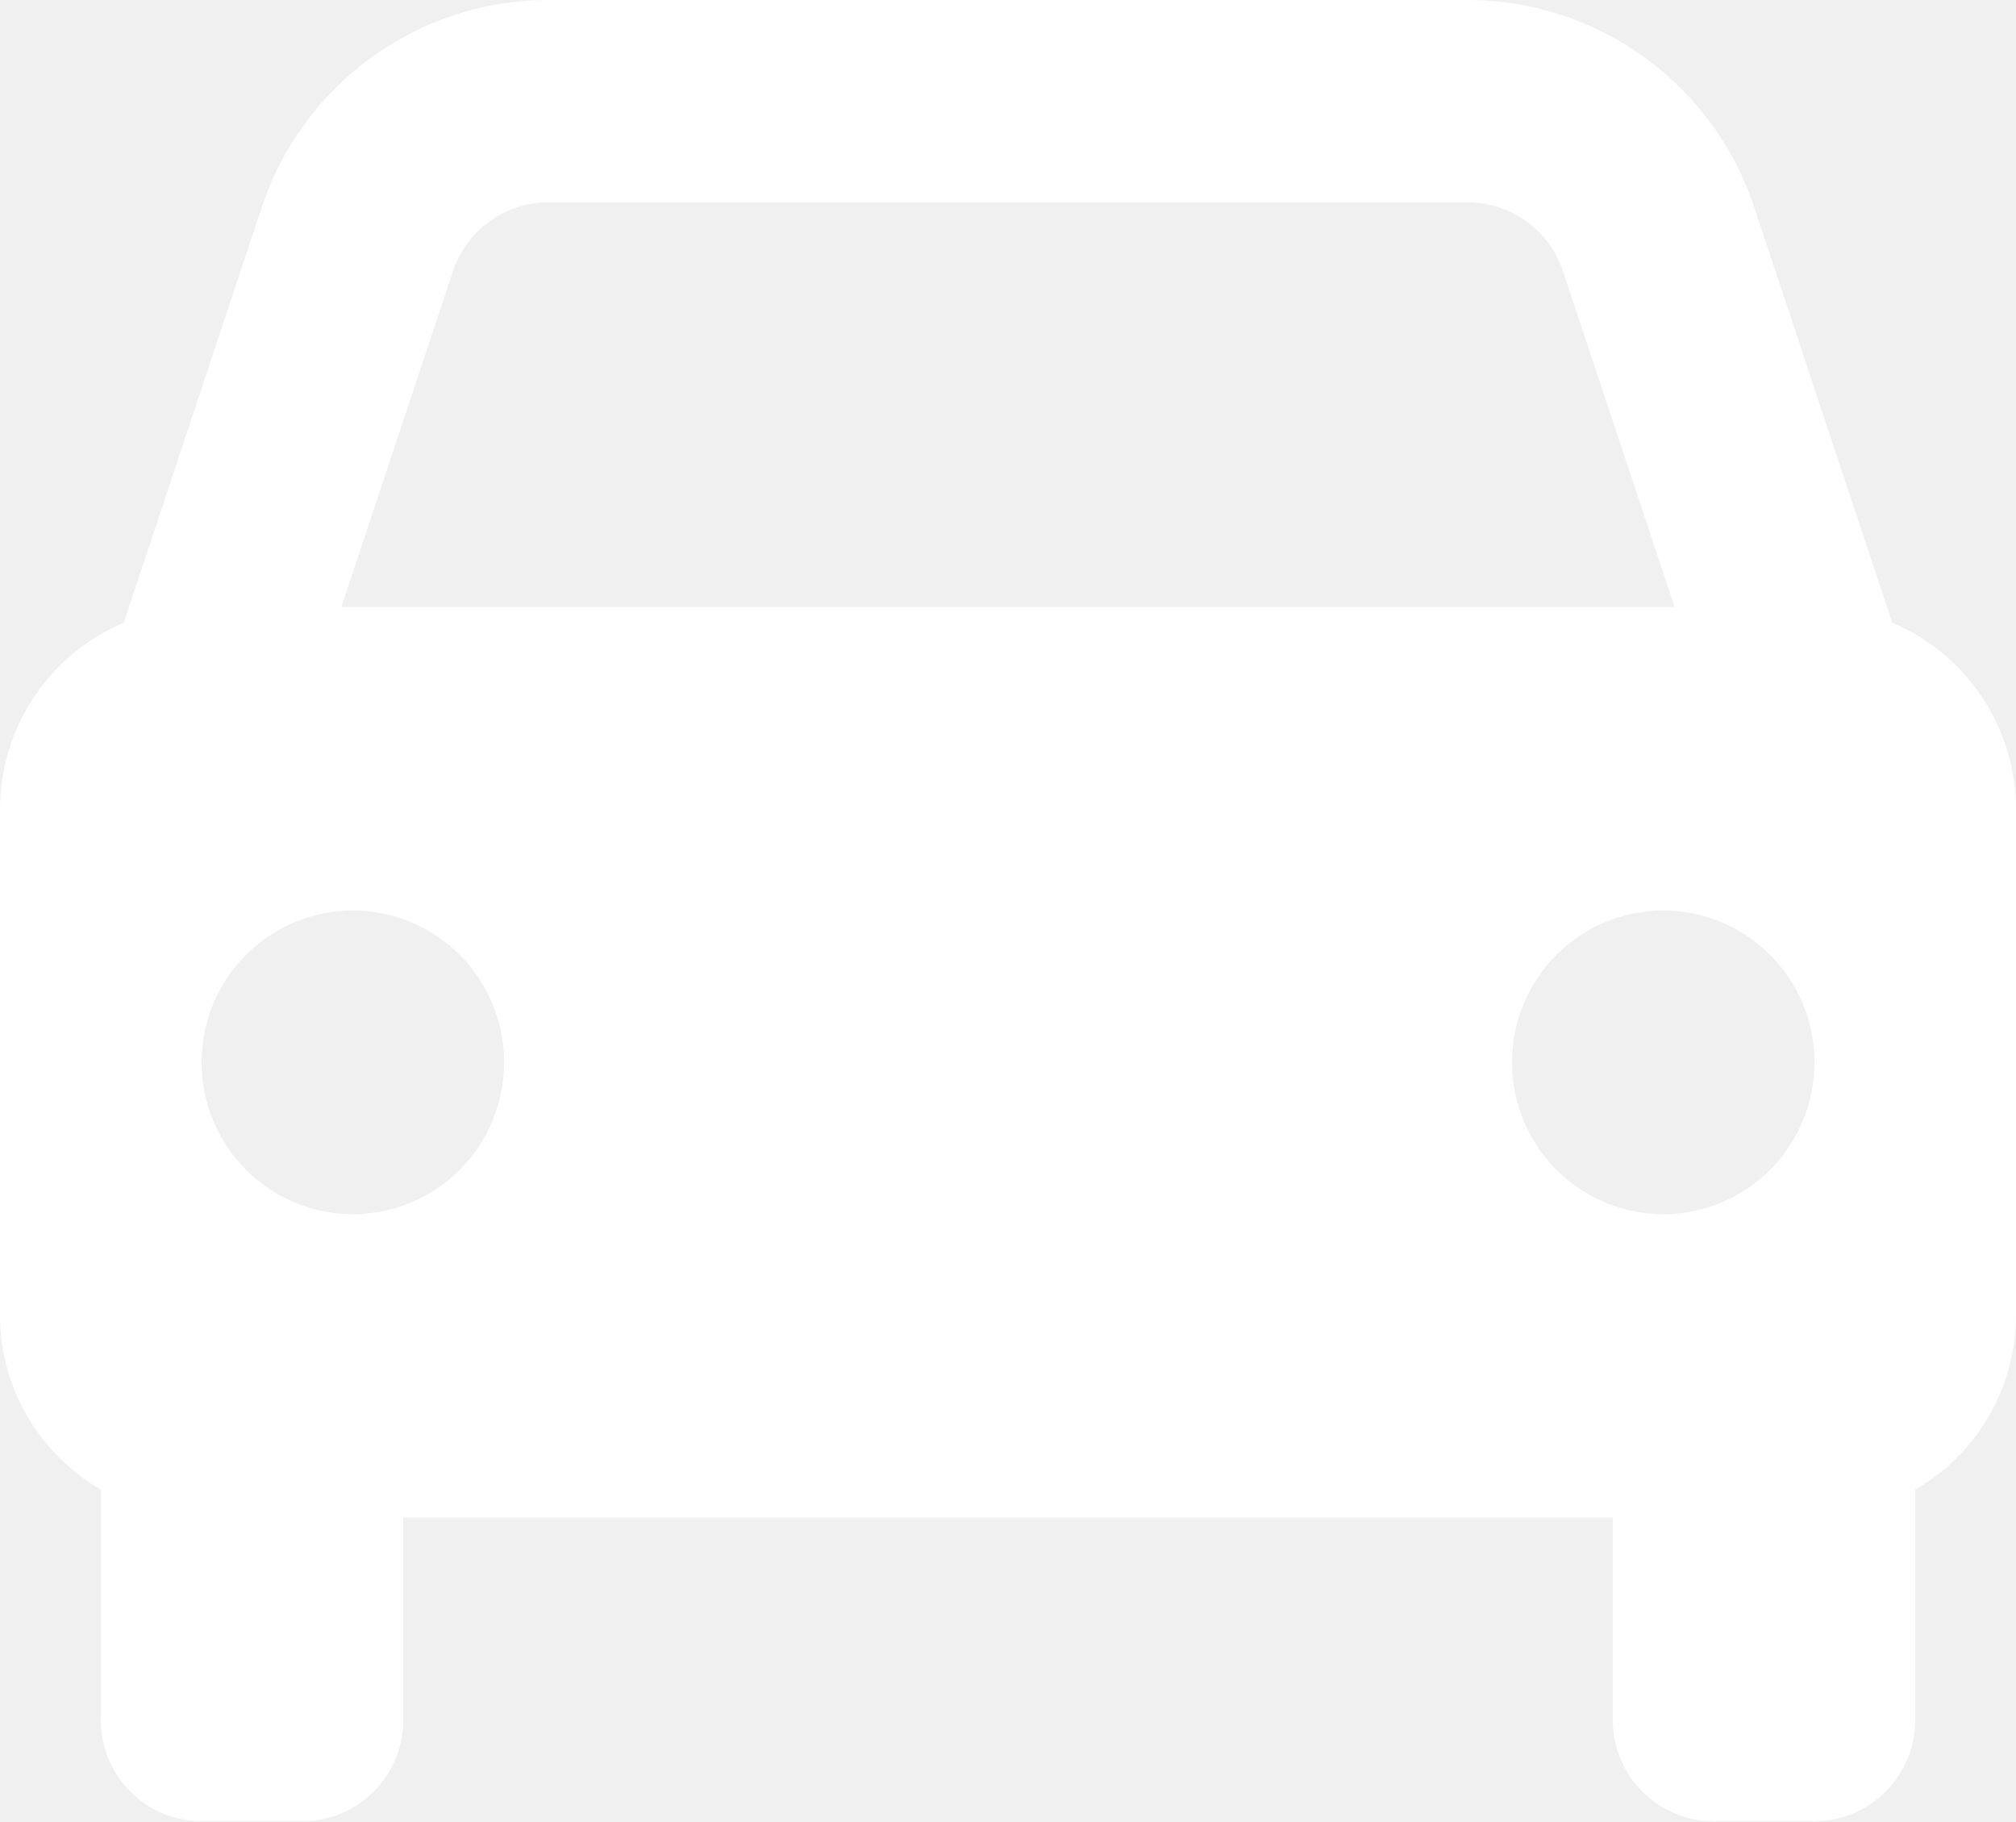
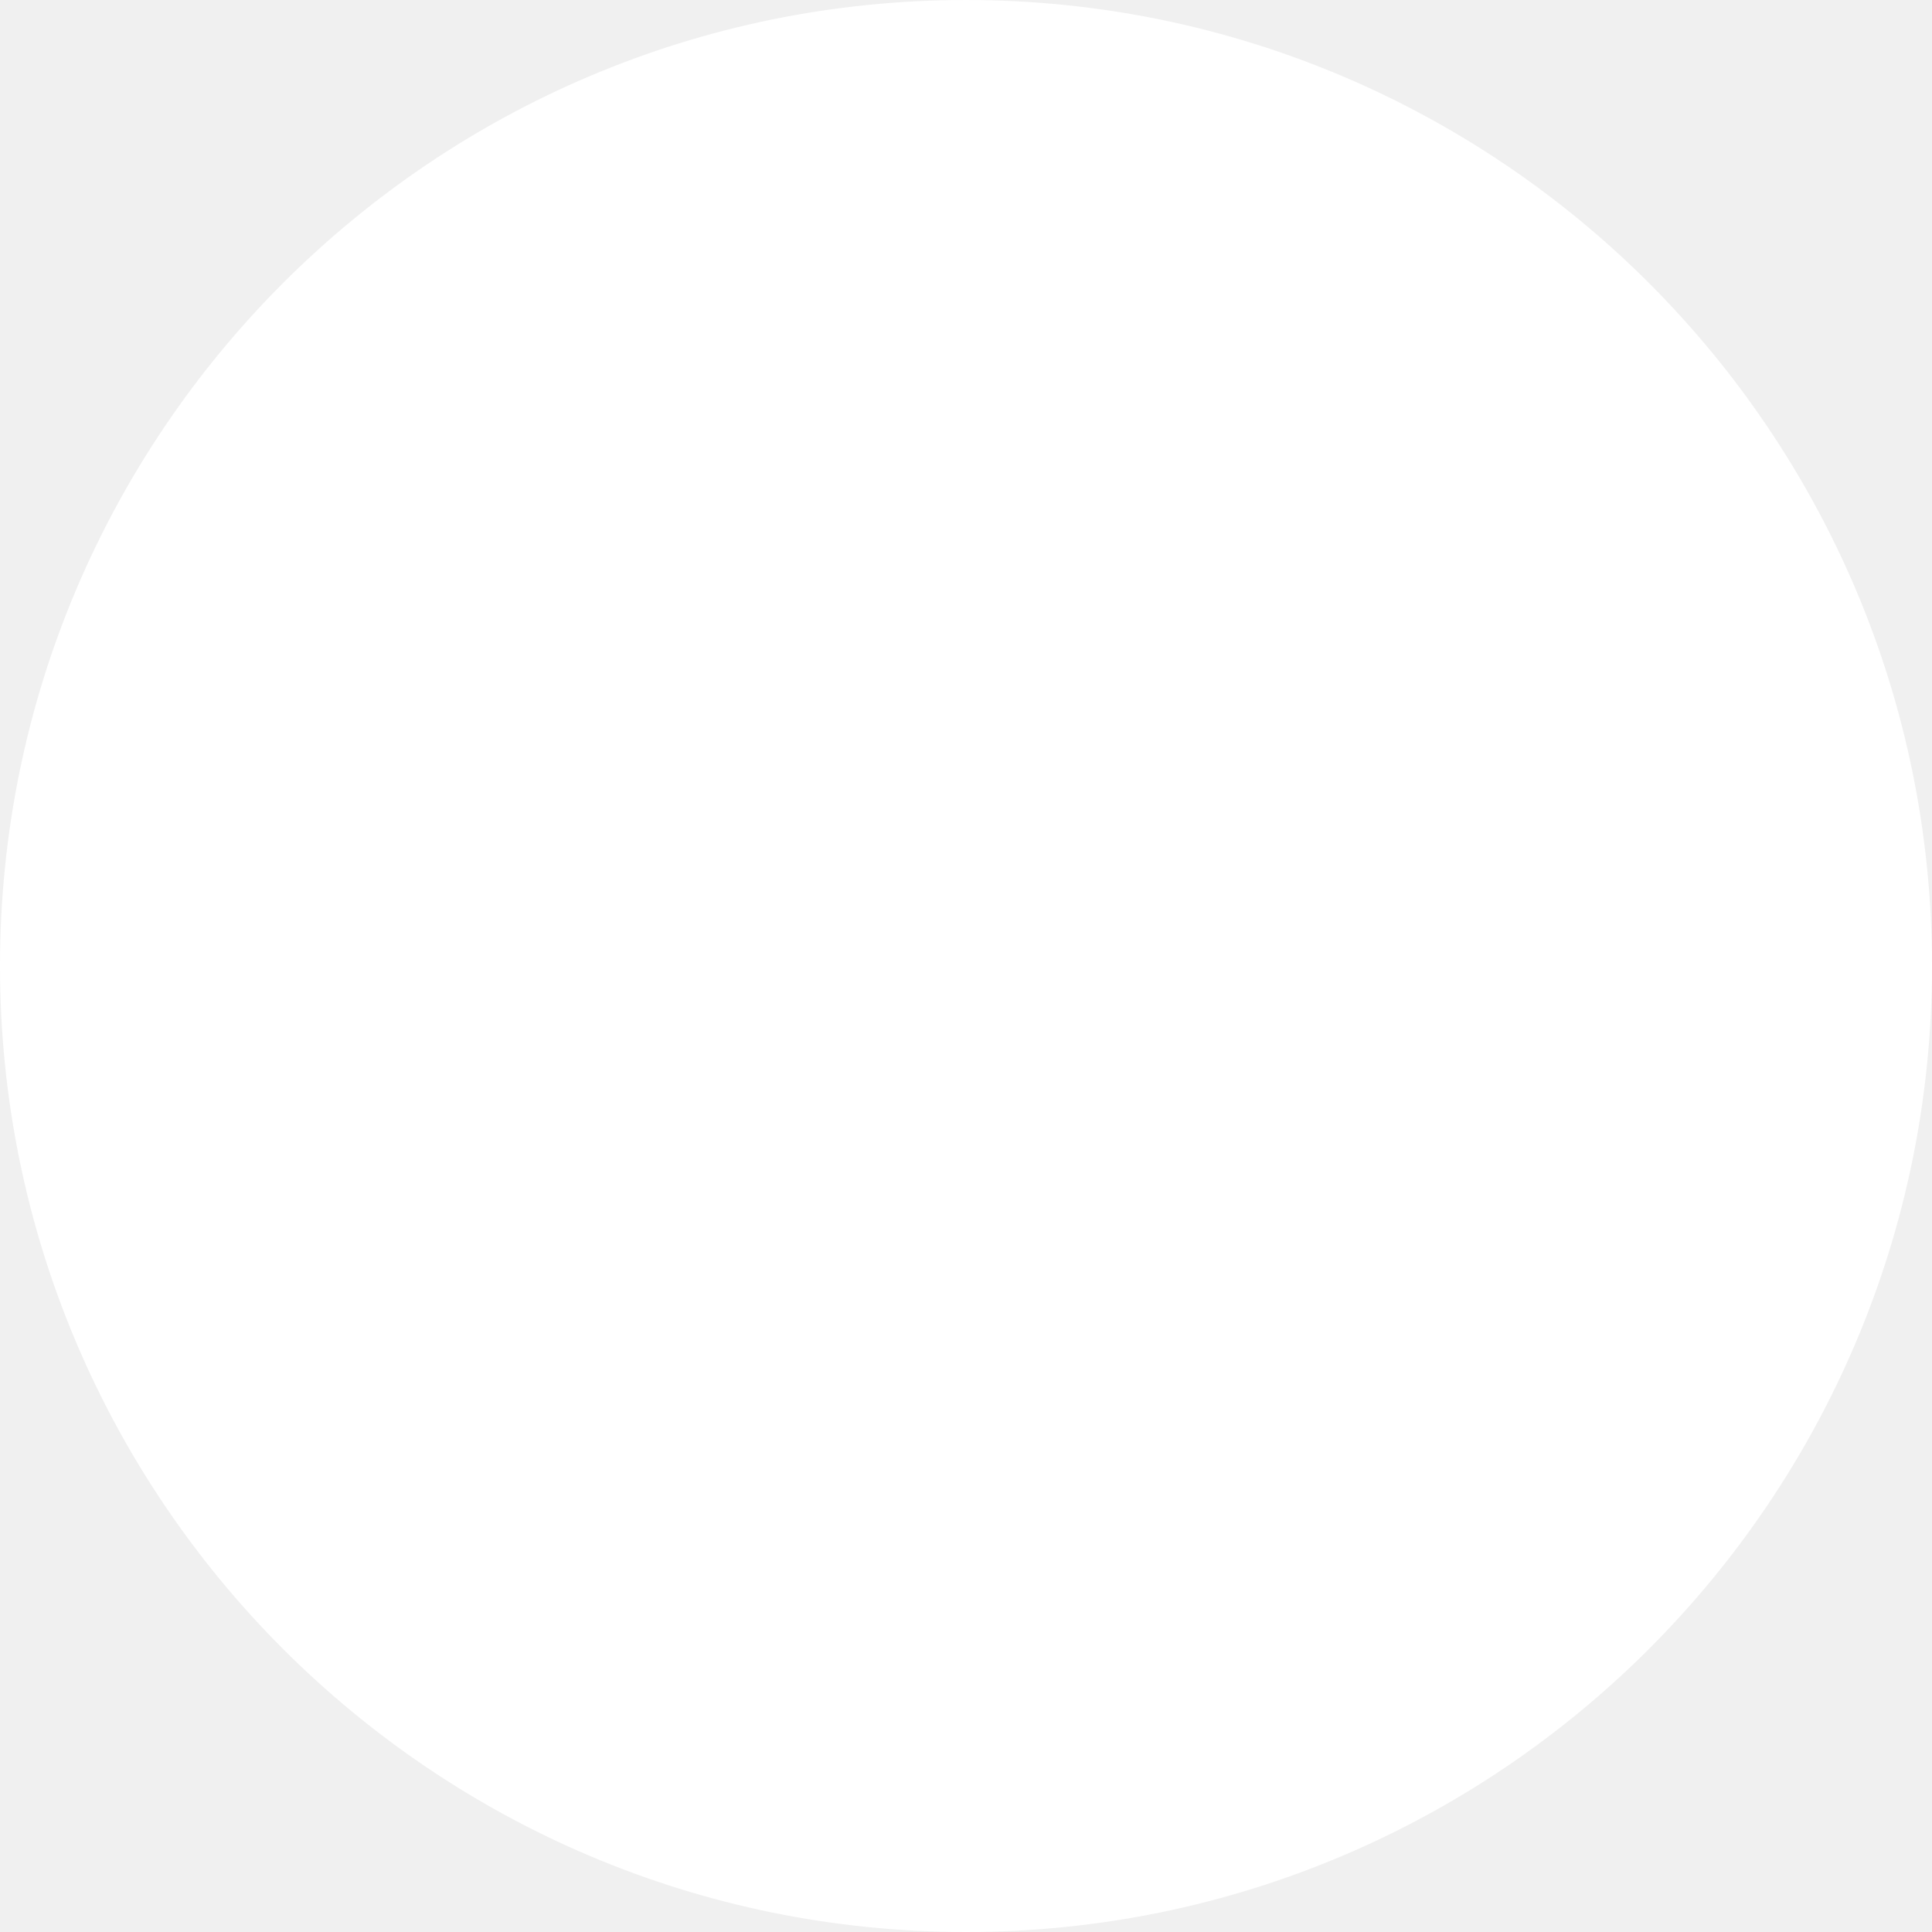
- <svg xmlns="http://www.w3.org/2000/svg" width="31" height="28" viewBox="0 0 31 28" fill="none">
-   <path d="M29.097 9.574L26.976 3.19C26.669 2.261 26.077 1.452 25.285 0.88C24.494 0.307 23.542 -0.001 22.567 1.83987e-06H8.434C7.458 -0.001 6.506 0.307 5.715 0.88C4.923 1.452 4.331 2.261 4.024 3.19L1.903 9.574C1.34 9.811 0.858 10.21 0.519 10.721C0.181 11.231 -7.45395e-07 11.831 0 12.444V20.222C0 21.37 0.626 22.363 1.55 22.902V26.444C1.55 26.857 1.713 27.253 2.004 27.544C2.295 27.836 2.689 28 3.1 28H4.65C5.061 28 5.455 27.836 5.746 27.544C6.037 27.253 6.2 26.857 6.2 26.444V23.333H24.8V26.444C24.8 26.857 24.963 27.253 25.254 27.544C25.545 27.836 25.939 28 26.35 28H27.9C28.311 28 28.705 27.836 28.996 27.544C29.287 27.253 29.45 26.857 29.45 26.444V22.902C29.92 22.632 30.311 22.241 30.583 21.771C30.855 21.3 30.999 20.766 31 20.222V12.444C31 11.831 30.819 11.231 30.481 10.721C30.142 10.21 29.66 9.811 29.097 9.574ZM8.434 3.111H22.565C23.233 3.111 23.825 3.537 24.036 4.175L25.75 9.333H5.25L6.963 4.175C7.065 3.865 7.263 3.596 7.527 3.405C7.791 3.214 8.108 3.111 8.434 3.111ZM5.425 18.667C5.12 18.667 4.817 18.606 4.535 18.489C4.253 18.371 3.997 18.199 3.781 17.983C3.565 17.766 3.394 17.508 3.277 17.225C3.16 16.942 3.1 16.638 3.1 16.332C3.1 16.025 3.16 15.722 3.277 15.439C3.394 15.155 3.566 14.898 3.782 14.681C3.998 14.465 4.254 14.293 4.536 14.176C4.819 14.059 5.121 13.998 5.427 13.998C6.043 13.999 6.635 14.245 7.071 14.683C7.507 15.12 7.752 15.714 7.752 16.333C7.751 16.952 7.506 17.546 7.07 17.984C6.633 18.421 6.042 18.667 5.425 18.667ZM25.575 18.667C25.27 18.667 24.967 18.606 24.685 18.489C24.403 18.371 24.147 18.199 23.931 17.983C23.715 17.766 23.544 17.508 23.427 17.225C23.31 16.942 23.25 16.638 23.25 16.332C23.25 16.025 23.31 15.722 23.427 15.439C23.544 15.155 23.716 14.898 23.932 14.681C24.148 14.465 24.404 14.293 24.686 14.176C24.969 14.059 25.271 13.998 25.576 13.998C26.193 13.999 26.785 14.245 27.221 14.683C27.657 15.12 27.902 15.714 27.901 16.333C27.901 16.952 27.656 17.546 27.22 17.984C26.784 18.421 26.192 18.667 25.575 18.667Z" fill="white" />
+ <svg xmlns="http://www.w3.org/2000/svg" width="3" height="3" viewBox="0 0 3 3" fill="none">
+   <path d="M1.5 3C2.328 3 3 2.328 3 1.5C3 0.672 2.328 7.62939e-06 1.5 7.62939e-06C0.672 7.62939e-06 0 0.672 0 1.5C0 2.328 0.672 3 1.5 3Z" fill="white" />
</svg>
